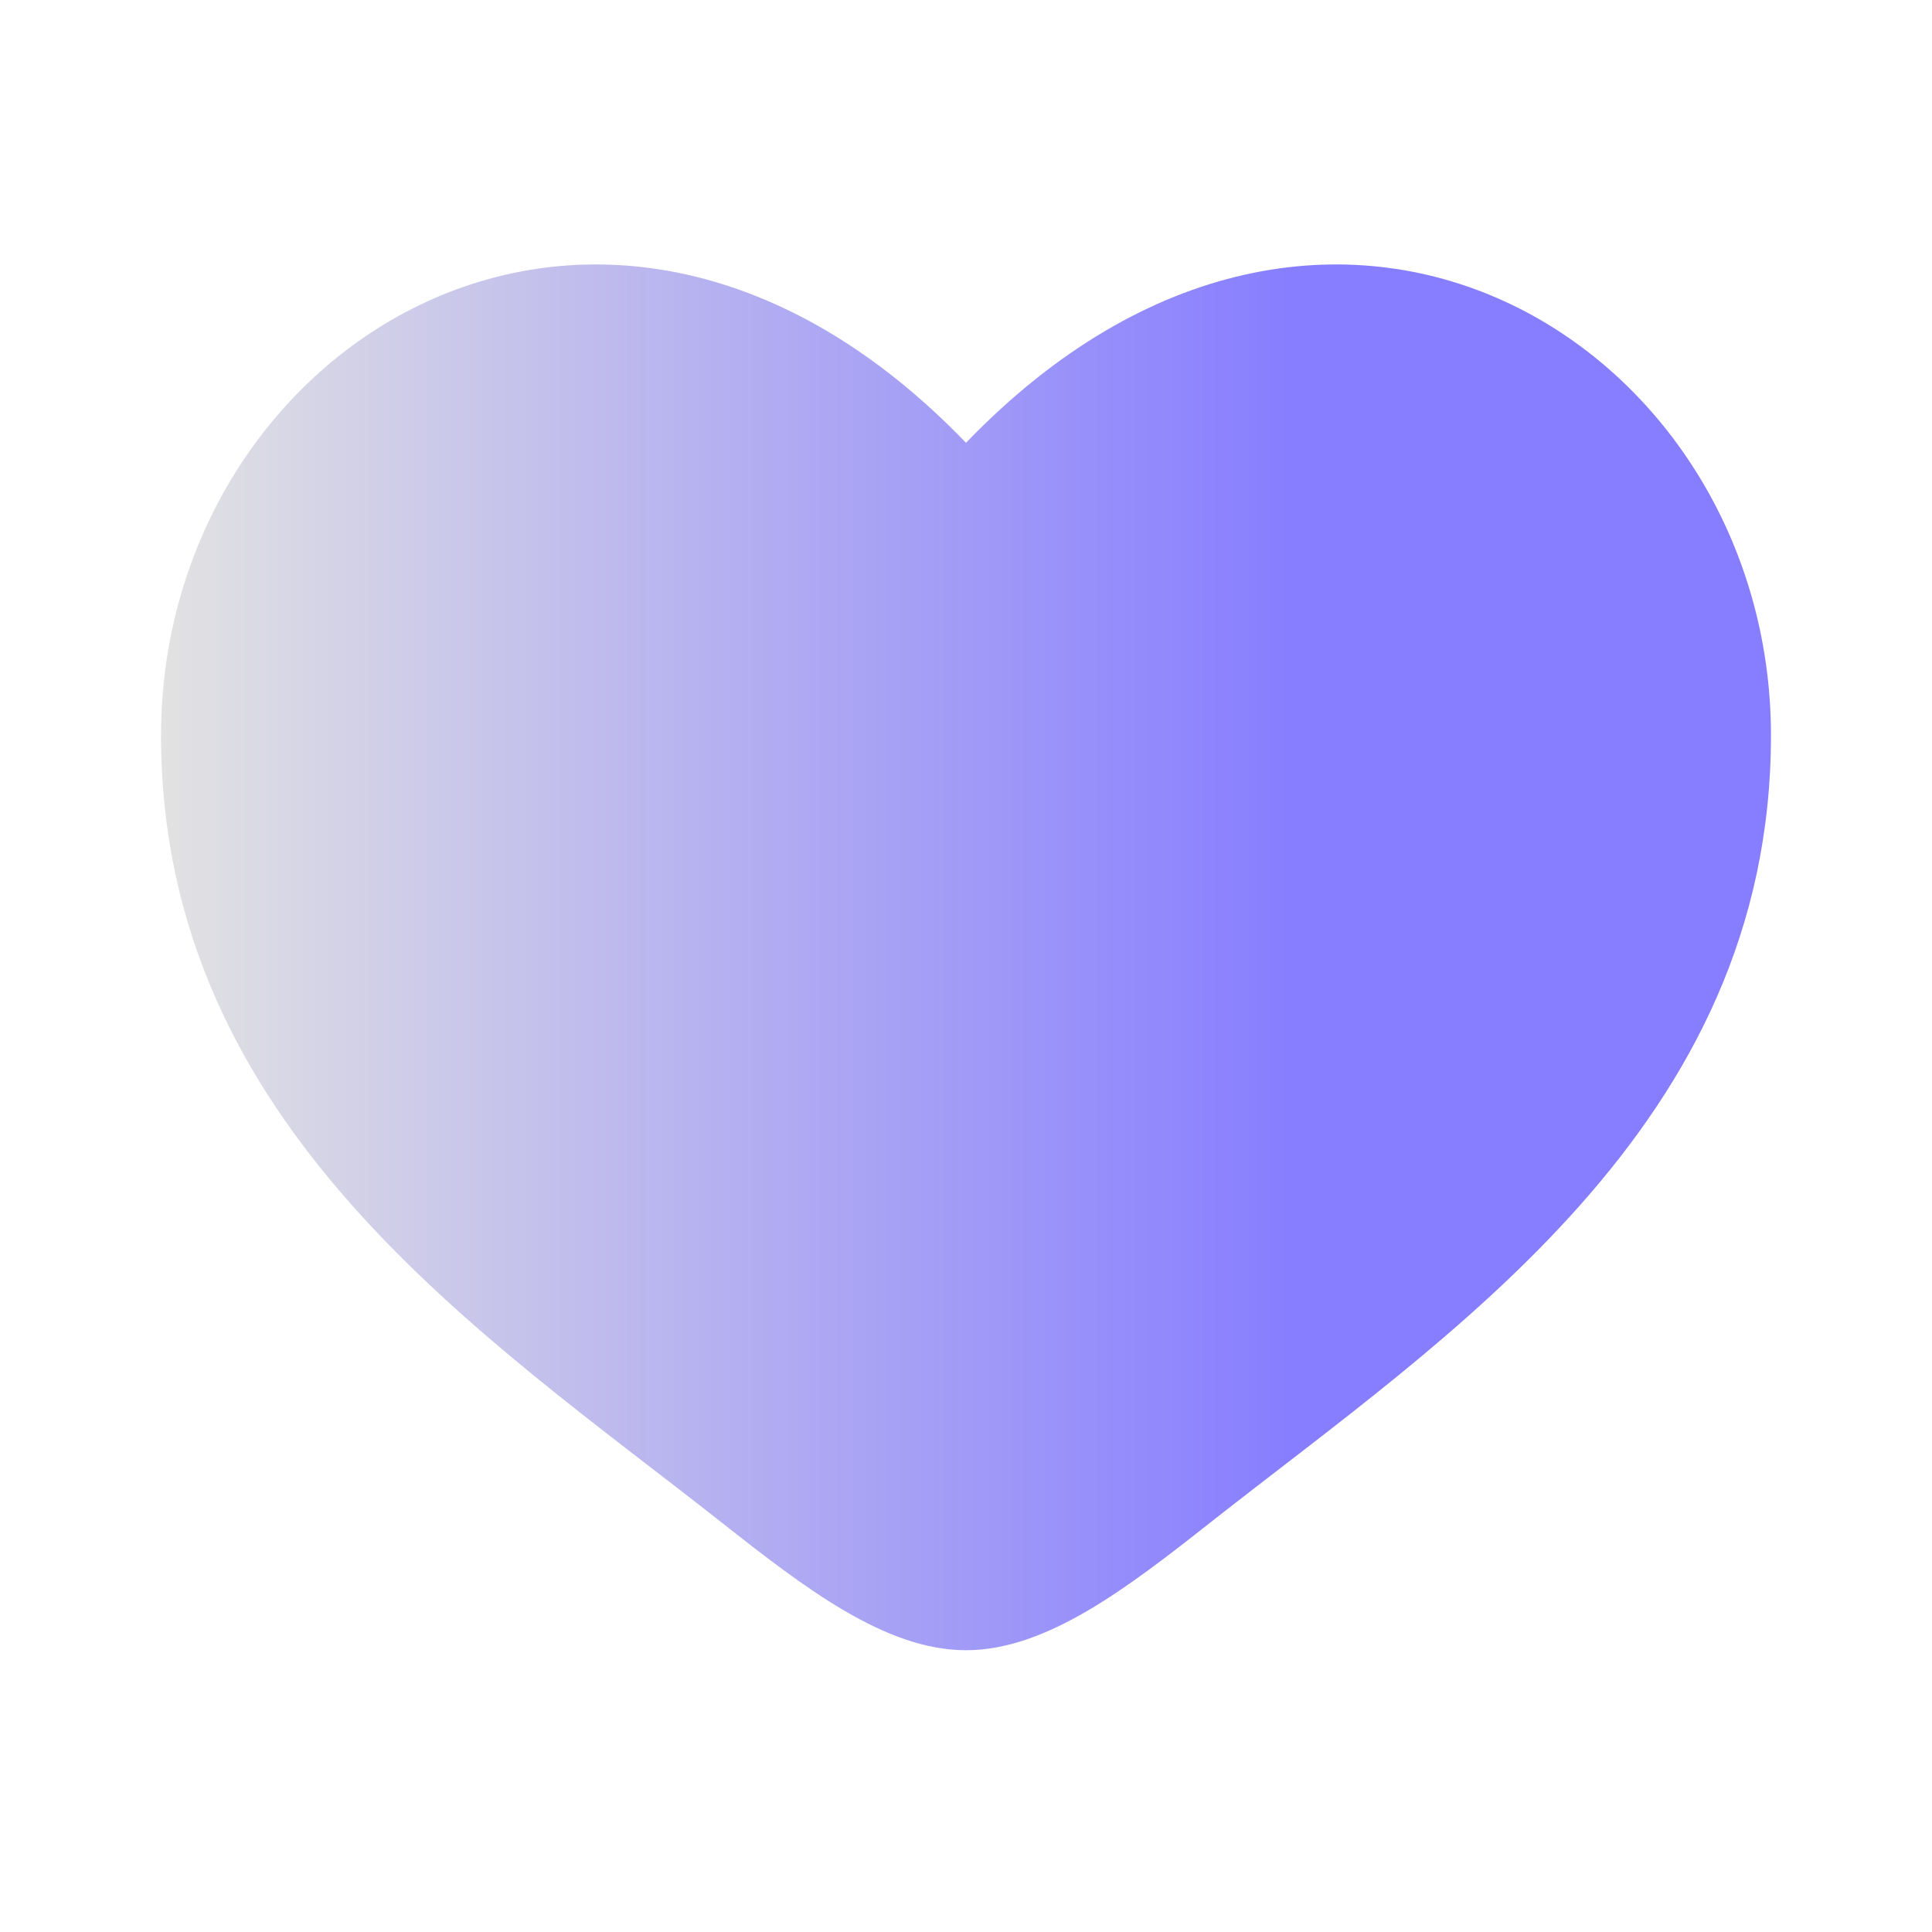
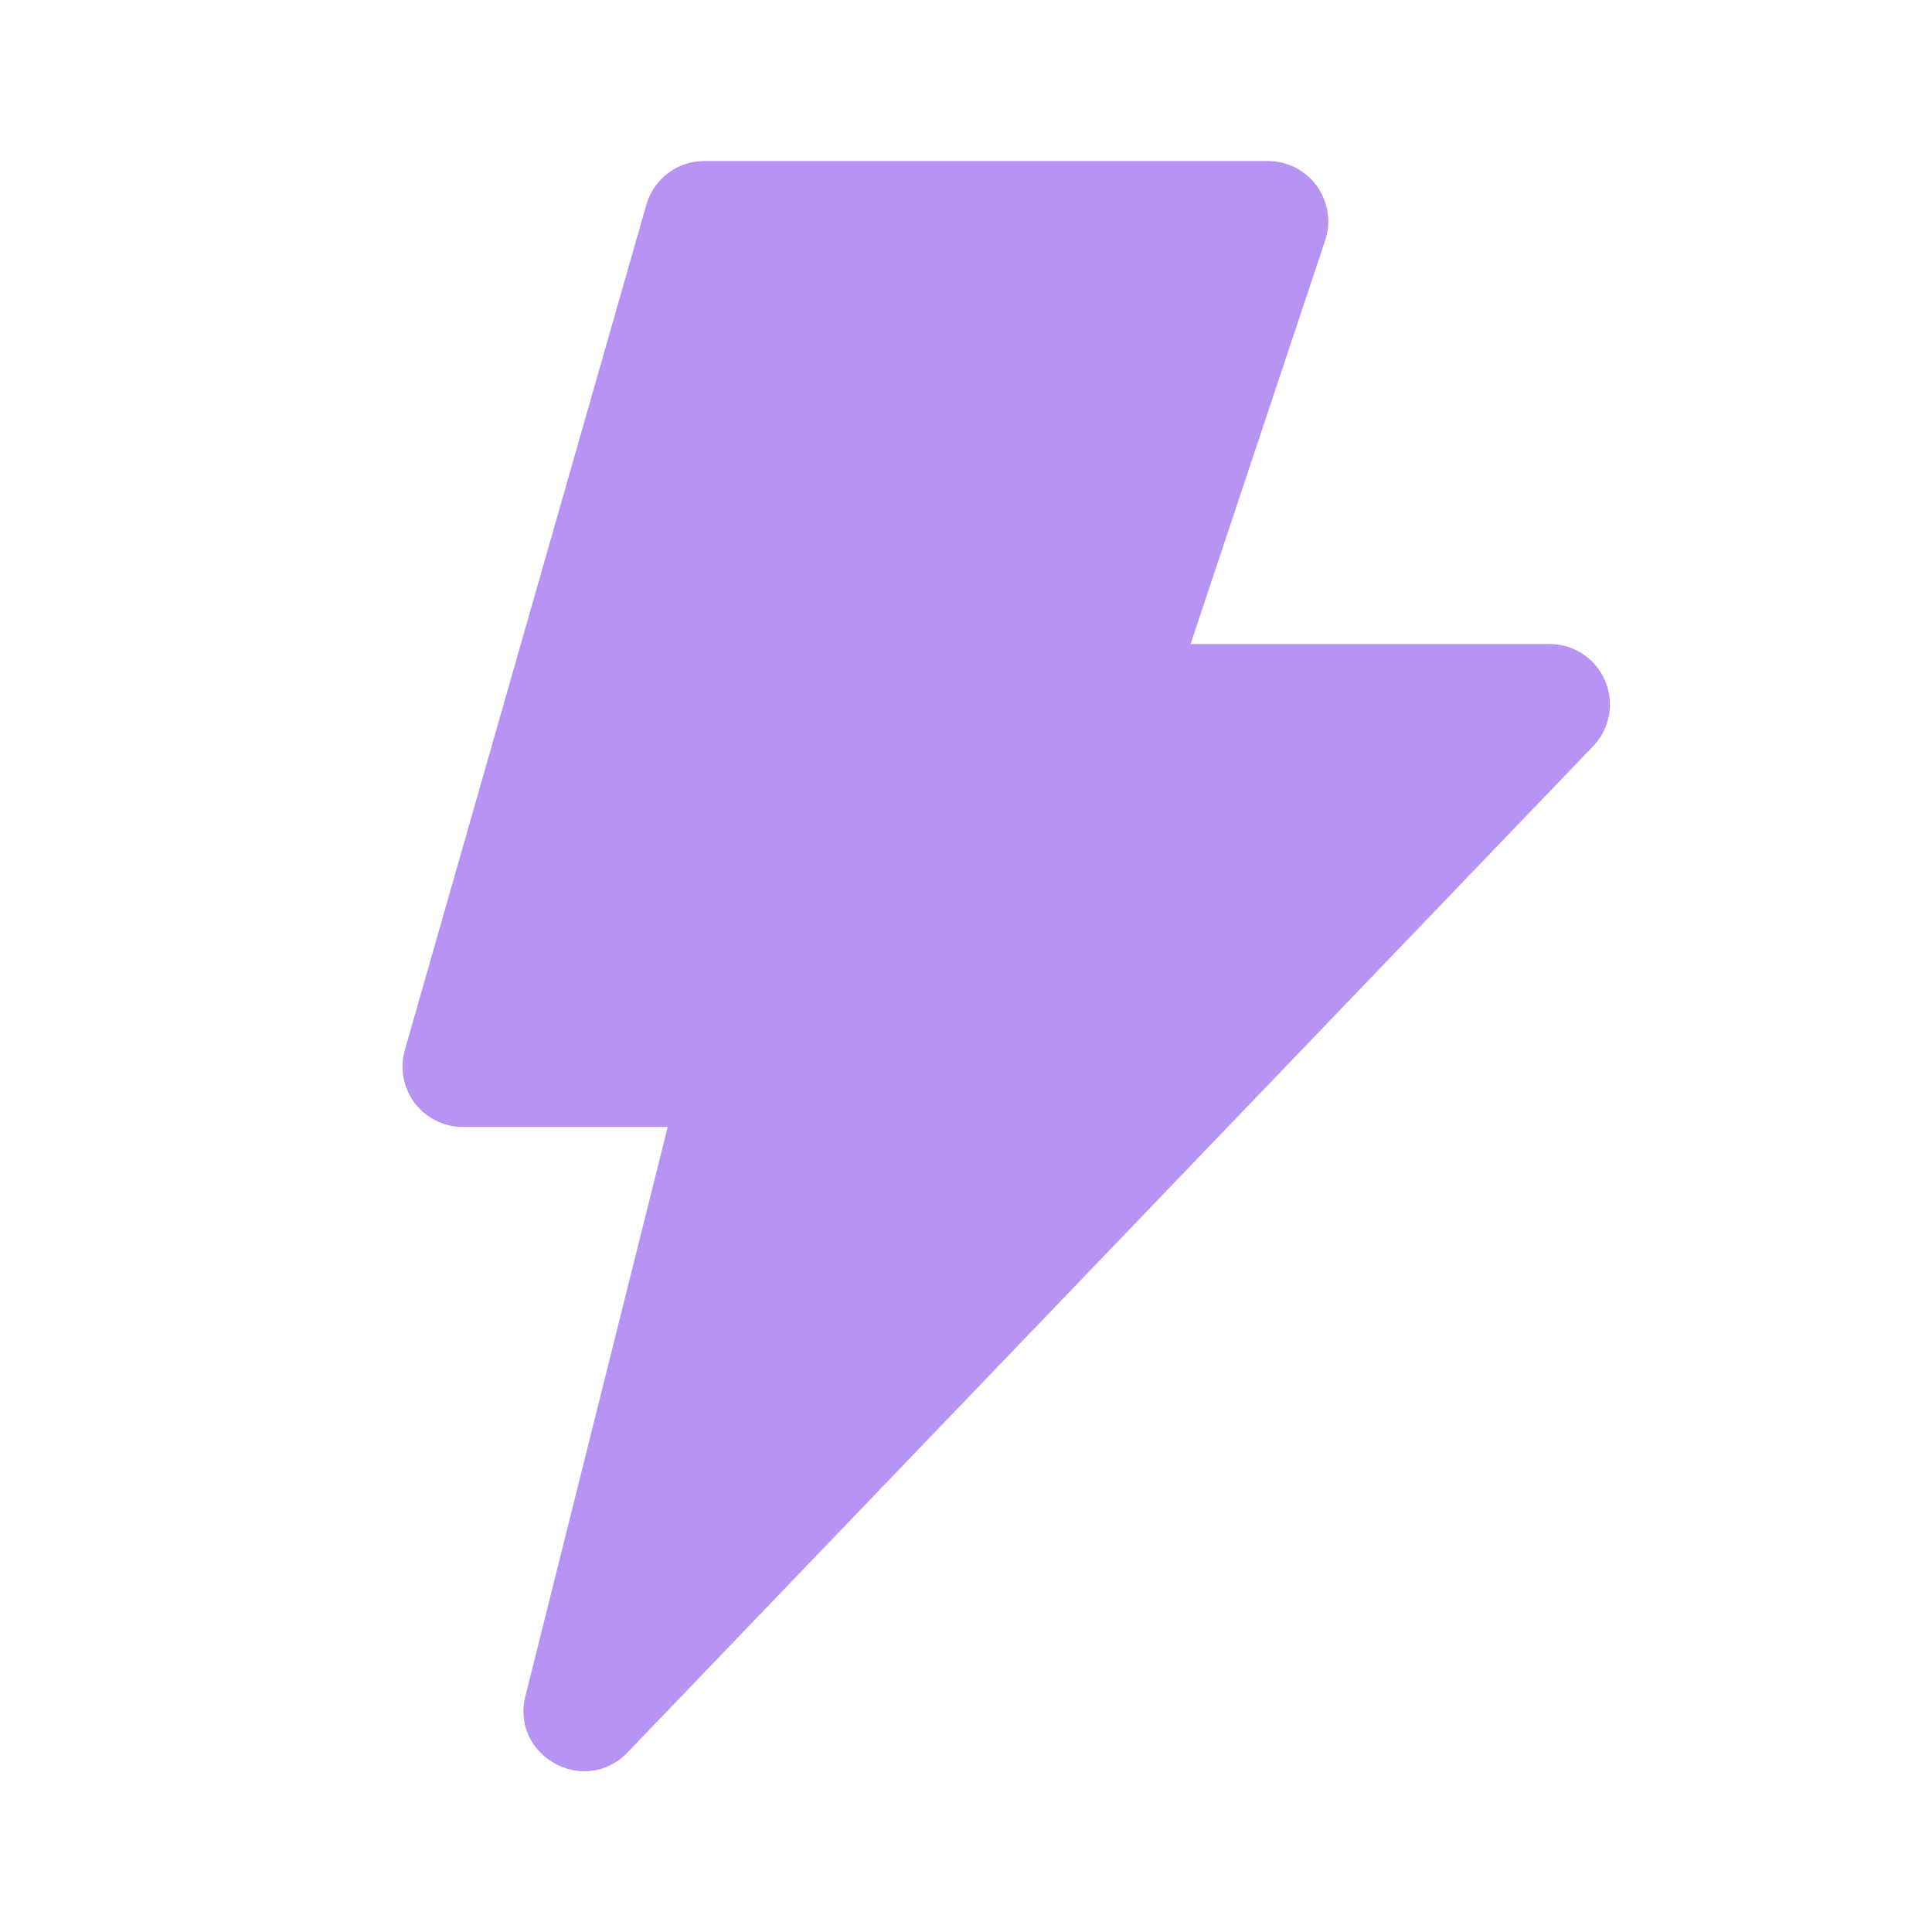
- <svg xmlns="http://www.w3.org/2000/svg" width="20" height="20" viewBox="0 0 20 20" fill="none">
-   <path d="M1.667 7.614C1.667 11.667 5.016 13.826 7.468 15.759C8.333 16.441 9.167 17.083 10 17.083C10.833 17.083 11.667 16.441 12.532 15.759C14.984 13.826 18.333 11.667 18.333 7.614C18.333 3.562 13.75 0.688 10 4.584C6.25 0.688 1.667 3.562 1.667 7.614Z" fill="url(#paint0_linear_1_4)" />
-   <defs>
-     <linearGradient id="paint0_linear_1_4" x1="18.333" y1="9.91" x2="1.667" y2="9.91" gradientUnits="userSpaceOnUse">
-       <stop offset="0.3" stop-color="#877EFF" />
-       <stop offset="1" stop-color="#E2E2E2" />
-     </linearGradient>
-   </defs>
+ <svg xmlns="http://www.w3.org/2000/svg" width="24" height="24" viewBox="0 0 24 24" fill="none">
+   <path d="M8.294 14L6.527 21.068C6.34 21.814 7.263 22.324 7.796 21.769L19.79 9.27C19.892 9.164 19.961 9.03 19.987 8.886C20.014 8.741 19.997 8.592 19.94 8.457C19.882 8.321 19.786 8.206 19.663 8.125C19.541 8.043 19.397 8 19.25 8H14.79L16.462 2.987C16.5 2.874 16.51 2.754 16.492 2.637C16.474 2.519 16.428 2.408 16.359 2.311C16.289 2.215 16.198 2.136 16.092 2.082C15.986 2.028 15.869 2 15.75 2H8.75C8.587 2 8.429 2.053 8.298 2.151C8.168 2.249 8.074 2.387 8.029 2.544L5.029 13.044C4.997 13.156 4.992 13.273 5.013 13.387C5.034 13.501 5.082 13.609 5.151 13.702C5.221 13.794 5.312 13.87 5.416 13.921C5.519 13.973 5.634 14 5.75 14H8.294Z" fill="#B794F4" />
</svg>
